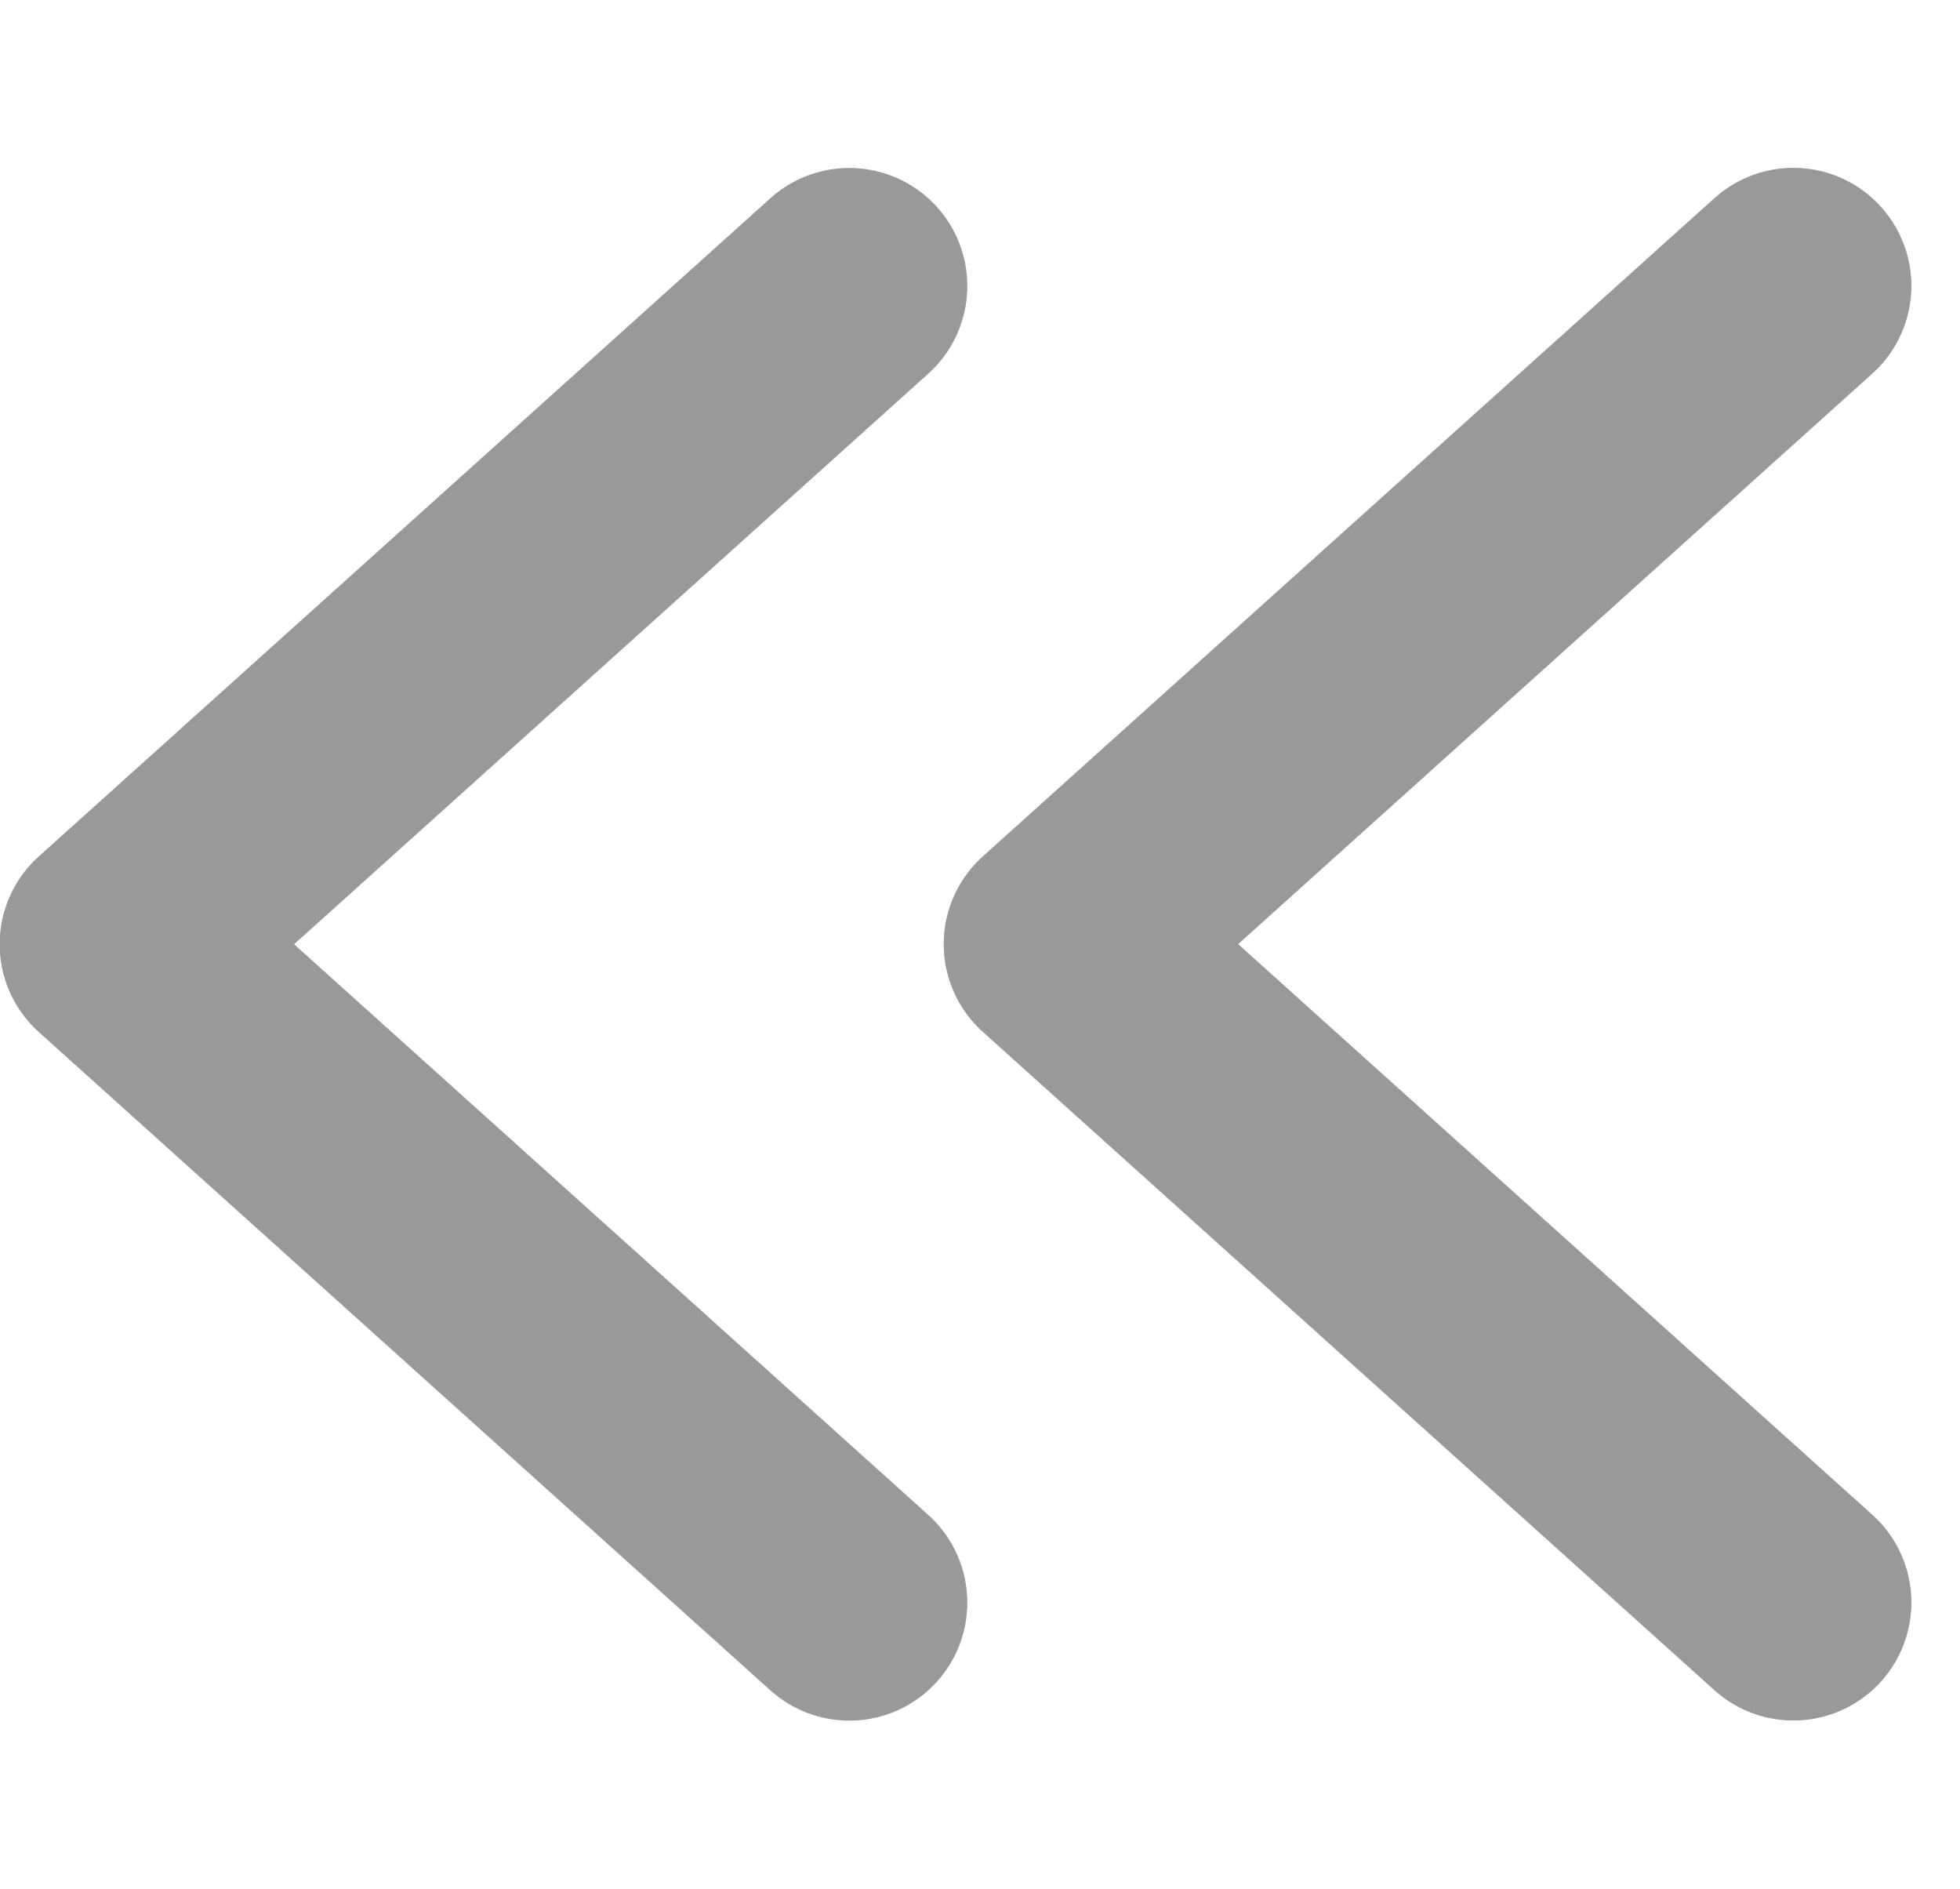
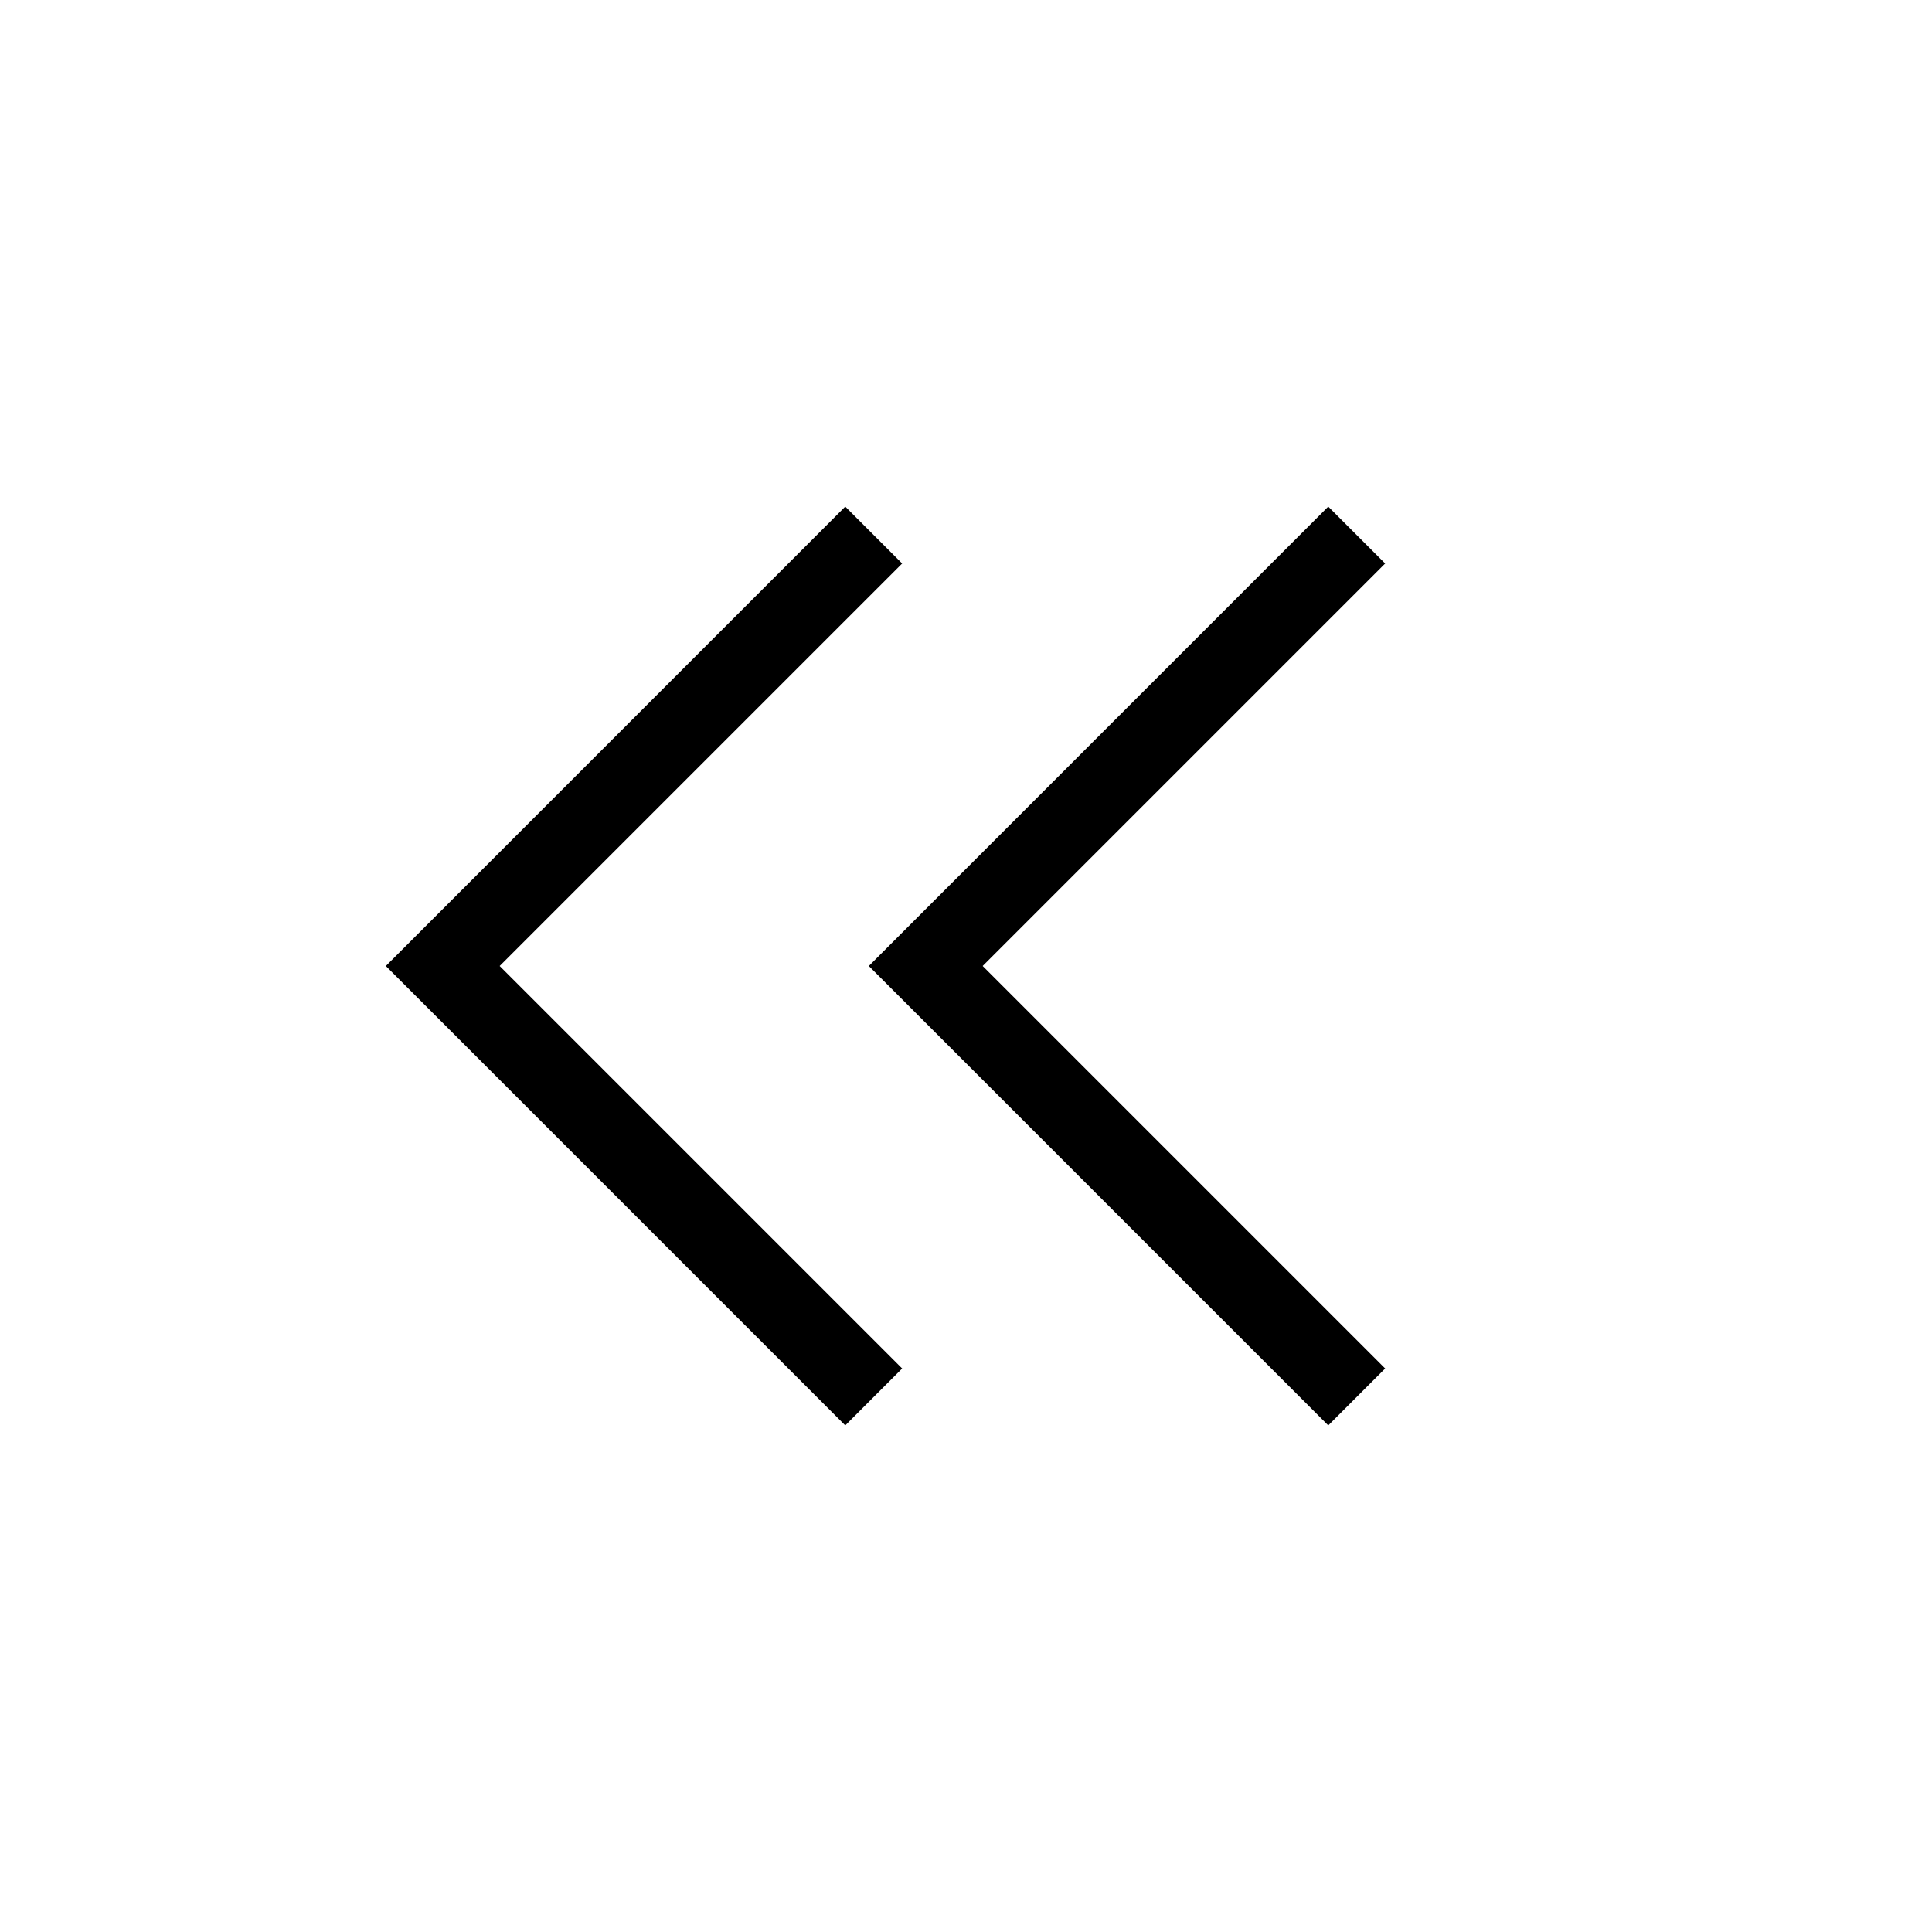
- <svg xmlns="http://www.w3.org/2000/svg" width="16.609" height="16" viewBox="0 0 16.609 16">
-   <g id="Frame_509" data-name="Frame 509" transform="translate(15.507 0.591) rotate(90)">
-     <rect id="사각형_864" data-name="사각형 864" width="16" height="16" transform="translate(-0.591 -0.591)" fill="none" />
-     <rect id="사각형_865" data-name="사각형 865" width="12" height="12" transform="translate(1.409 1.409)" fill="none" opacity="0.4" />
-     <path id="패스_4159" data-name="패스 4159" d="M3,7l5.577,6.2L14.155,7" transform="translate(-1.169 -6.69)" fill="none" stroke="#999" stroke-linecap="round" stroke-linejoin="round" stroke-width="2" />
-     <path id="패스_4160" data-name="패스 4160" d="M3,7l5.577,6.2L14.155,7" transform="translate(-1.168 1.31)" fill="none" stroke="#999" stroke-linecap="round" stroke-linejoin="round" stroke-width="2" />
-   </g>
+ <svg xmlns="http://www.w3.org/2000/svg" width="24" height="24" viewBox="0 0 24 24" fill="none">
+   <path fill-rule="evenodd" clip-rule="evenodd" d="M16.5 6.293L10.793 12L16.5 17.707L17.207 17L12.207 12L17.207 7L16.5 6.293Z" fill="black" />
+   <path fill-rule="evenodd" clip-rule="evenodd" d="M10.5 6.293L4.793 12L10.5 17.707L11.207 17L6.207 12L11.207 7L10.5 6.293Z" fill="black" />
</svg>
